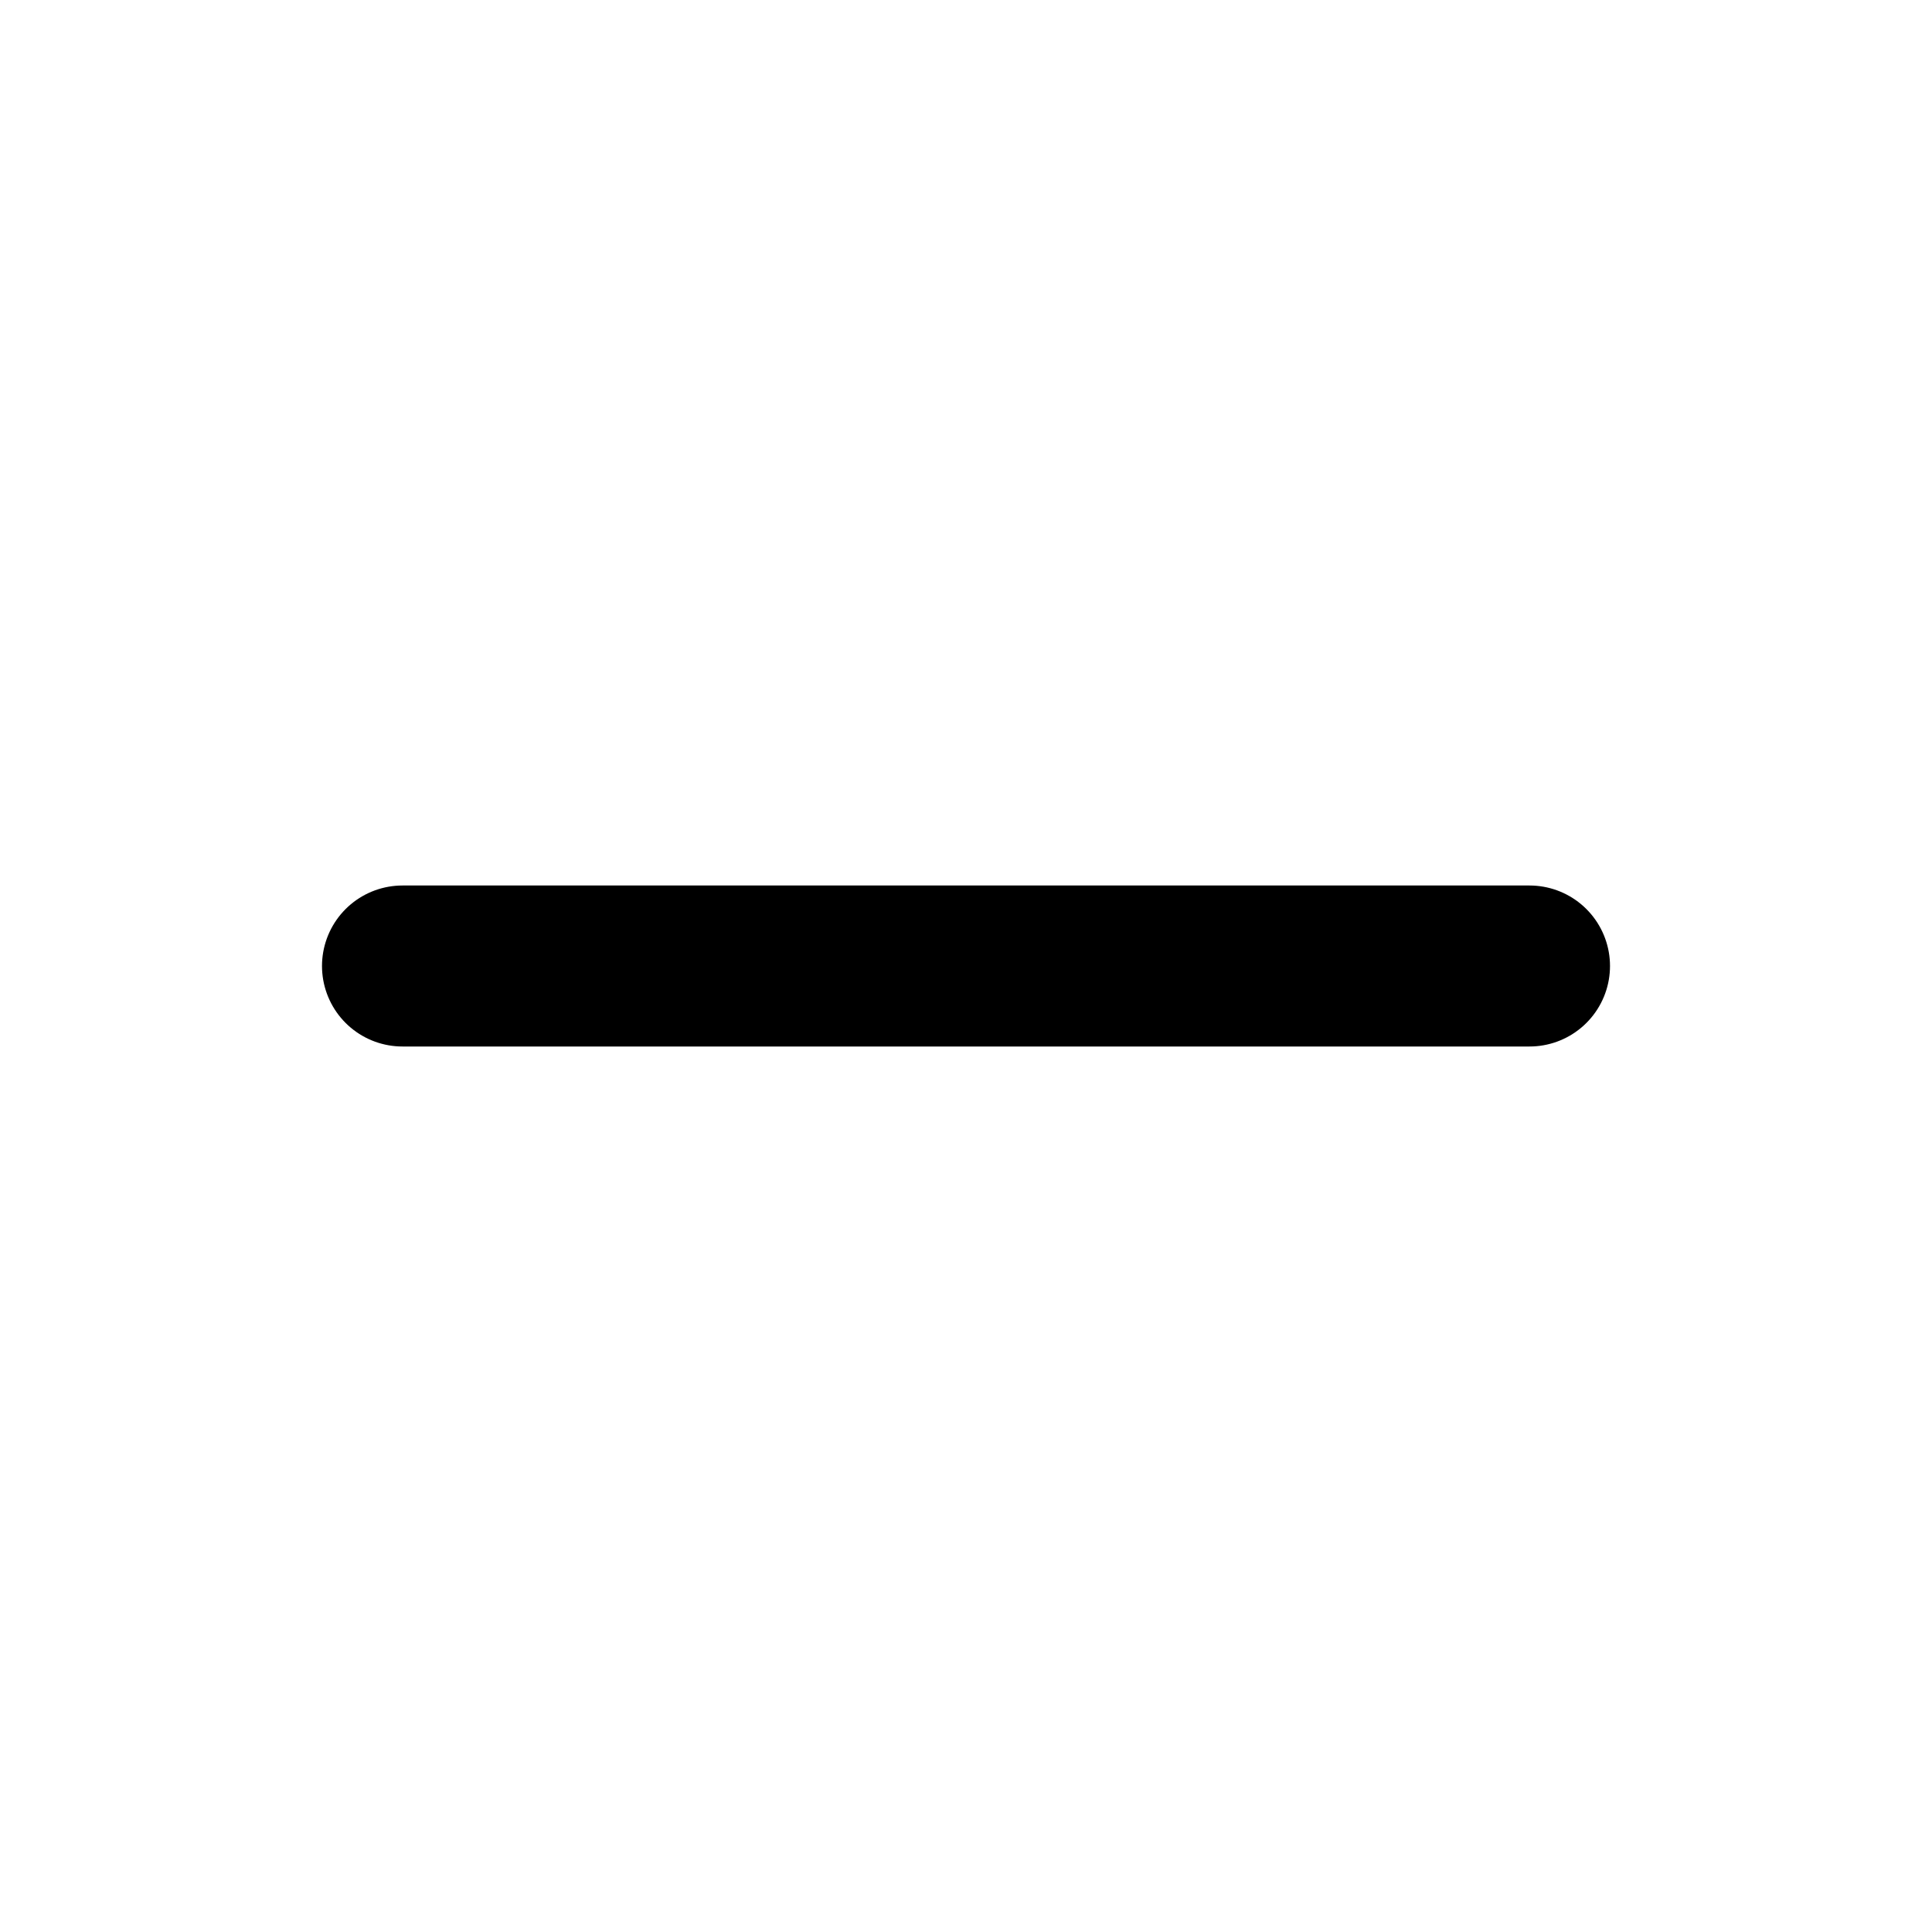
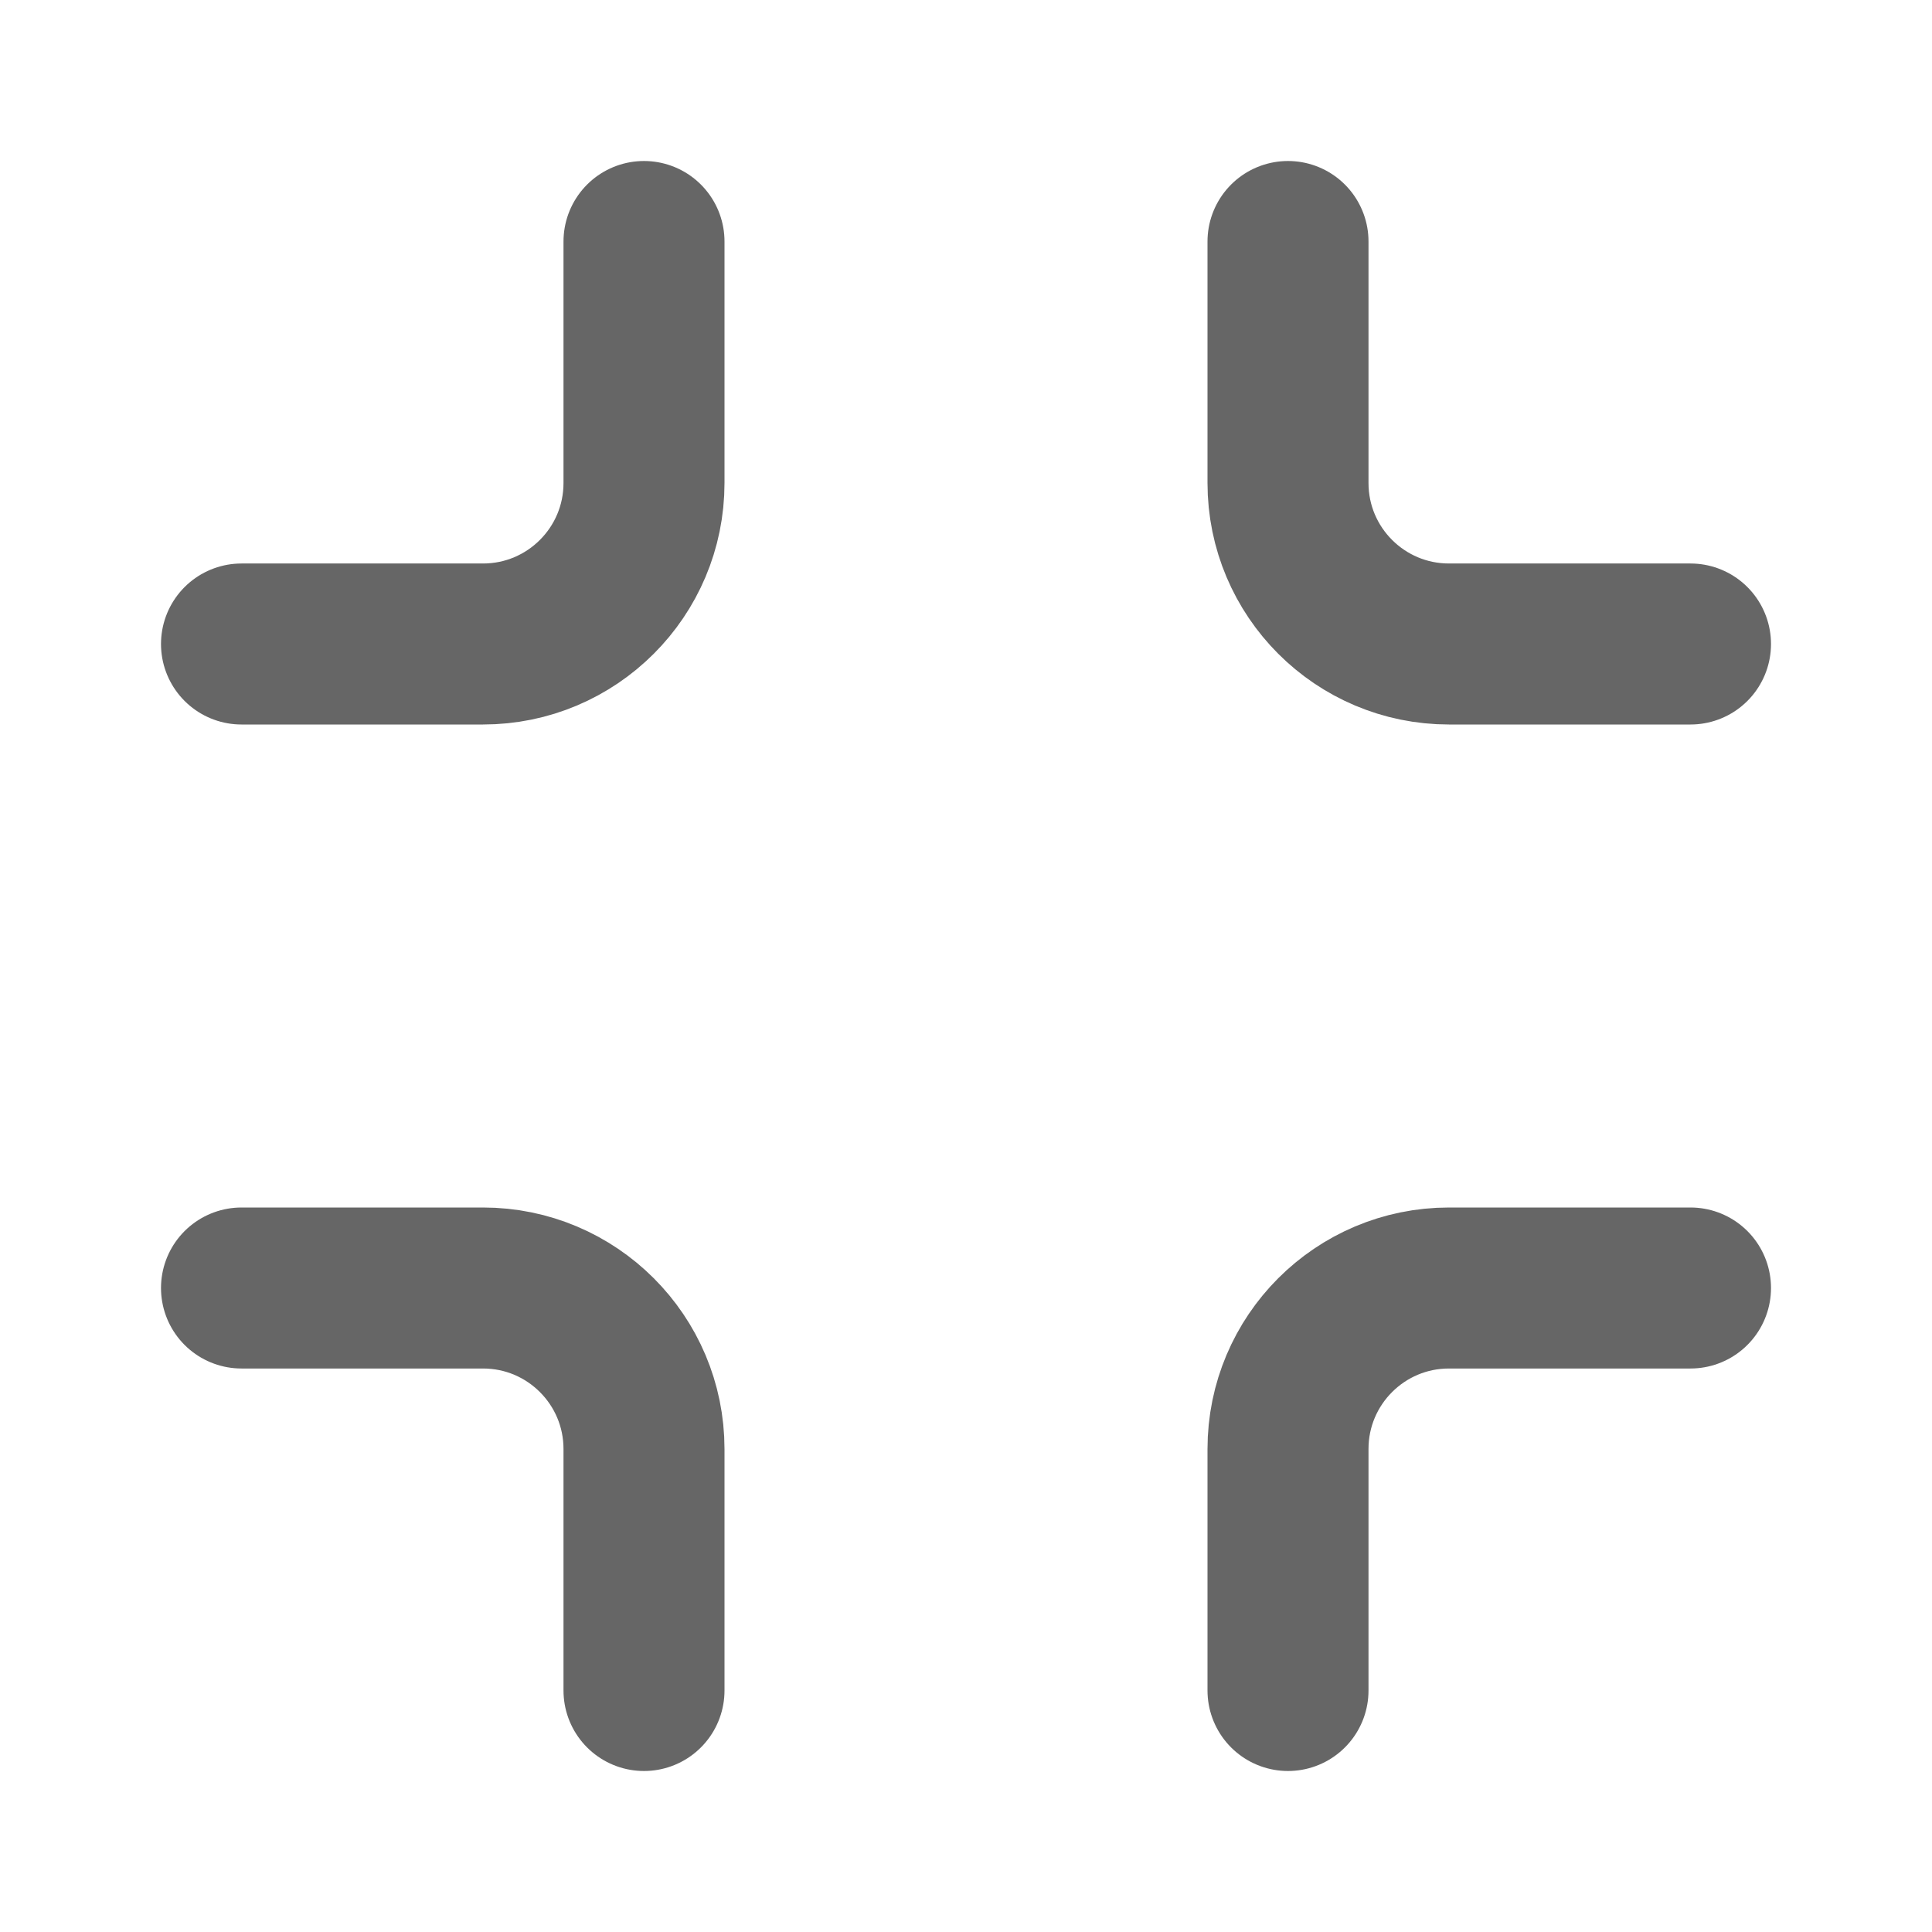
- <svg xmlns="http://www.w3.org/2000/svg" width="24" height="24" viewBox="0 0 24 24" fill="none" stroke="currentColor" stroke-width="2" stroke-linecap="round" stroke-linejoin="round" class="lucide lucide-minus-icon lucide-minus">
-   <path d="M5 12h14" />
+ <svg xmlns="http://www.w3.org/2000/svg" width="24" height="24" viewBox="0 0 24 24" fill="none" stroke="#666666" stroke-width="2" stroke-linecap="round" stroke-linejoin="round" class="lucide lucide-minimize-icon lucide-minimize">
+   <path d="M8 3v3a2 2 0 0 1-2 2H3" />
+   <path d="M21 8h-3a2 2 0 0 1-2-2V3" />
+   <path d="M3 16h3a2 2 0 0 1 2 2v3" />
+   <path d="M16 21v-3a2 2 0 0 1 2-2h3" />
</svg>
